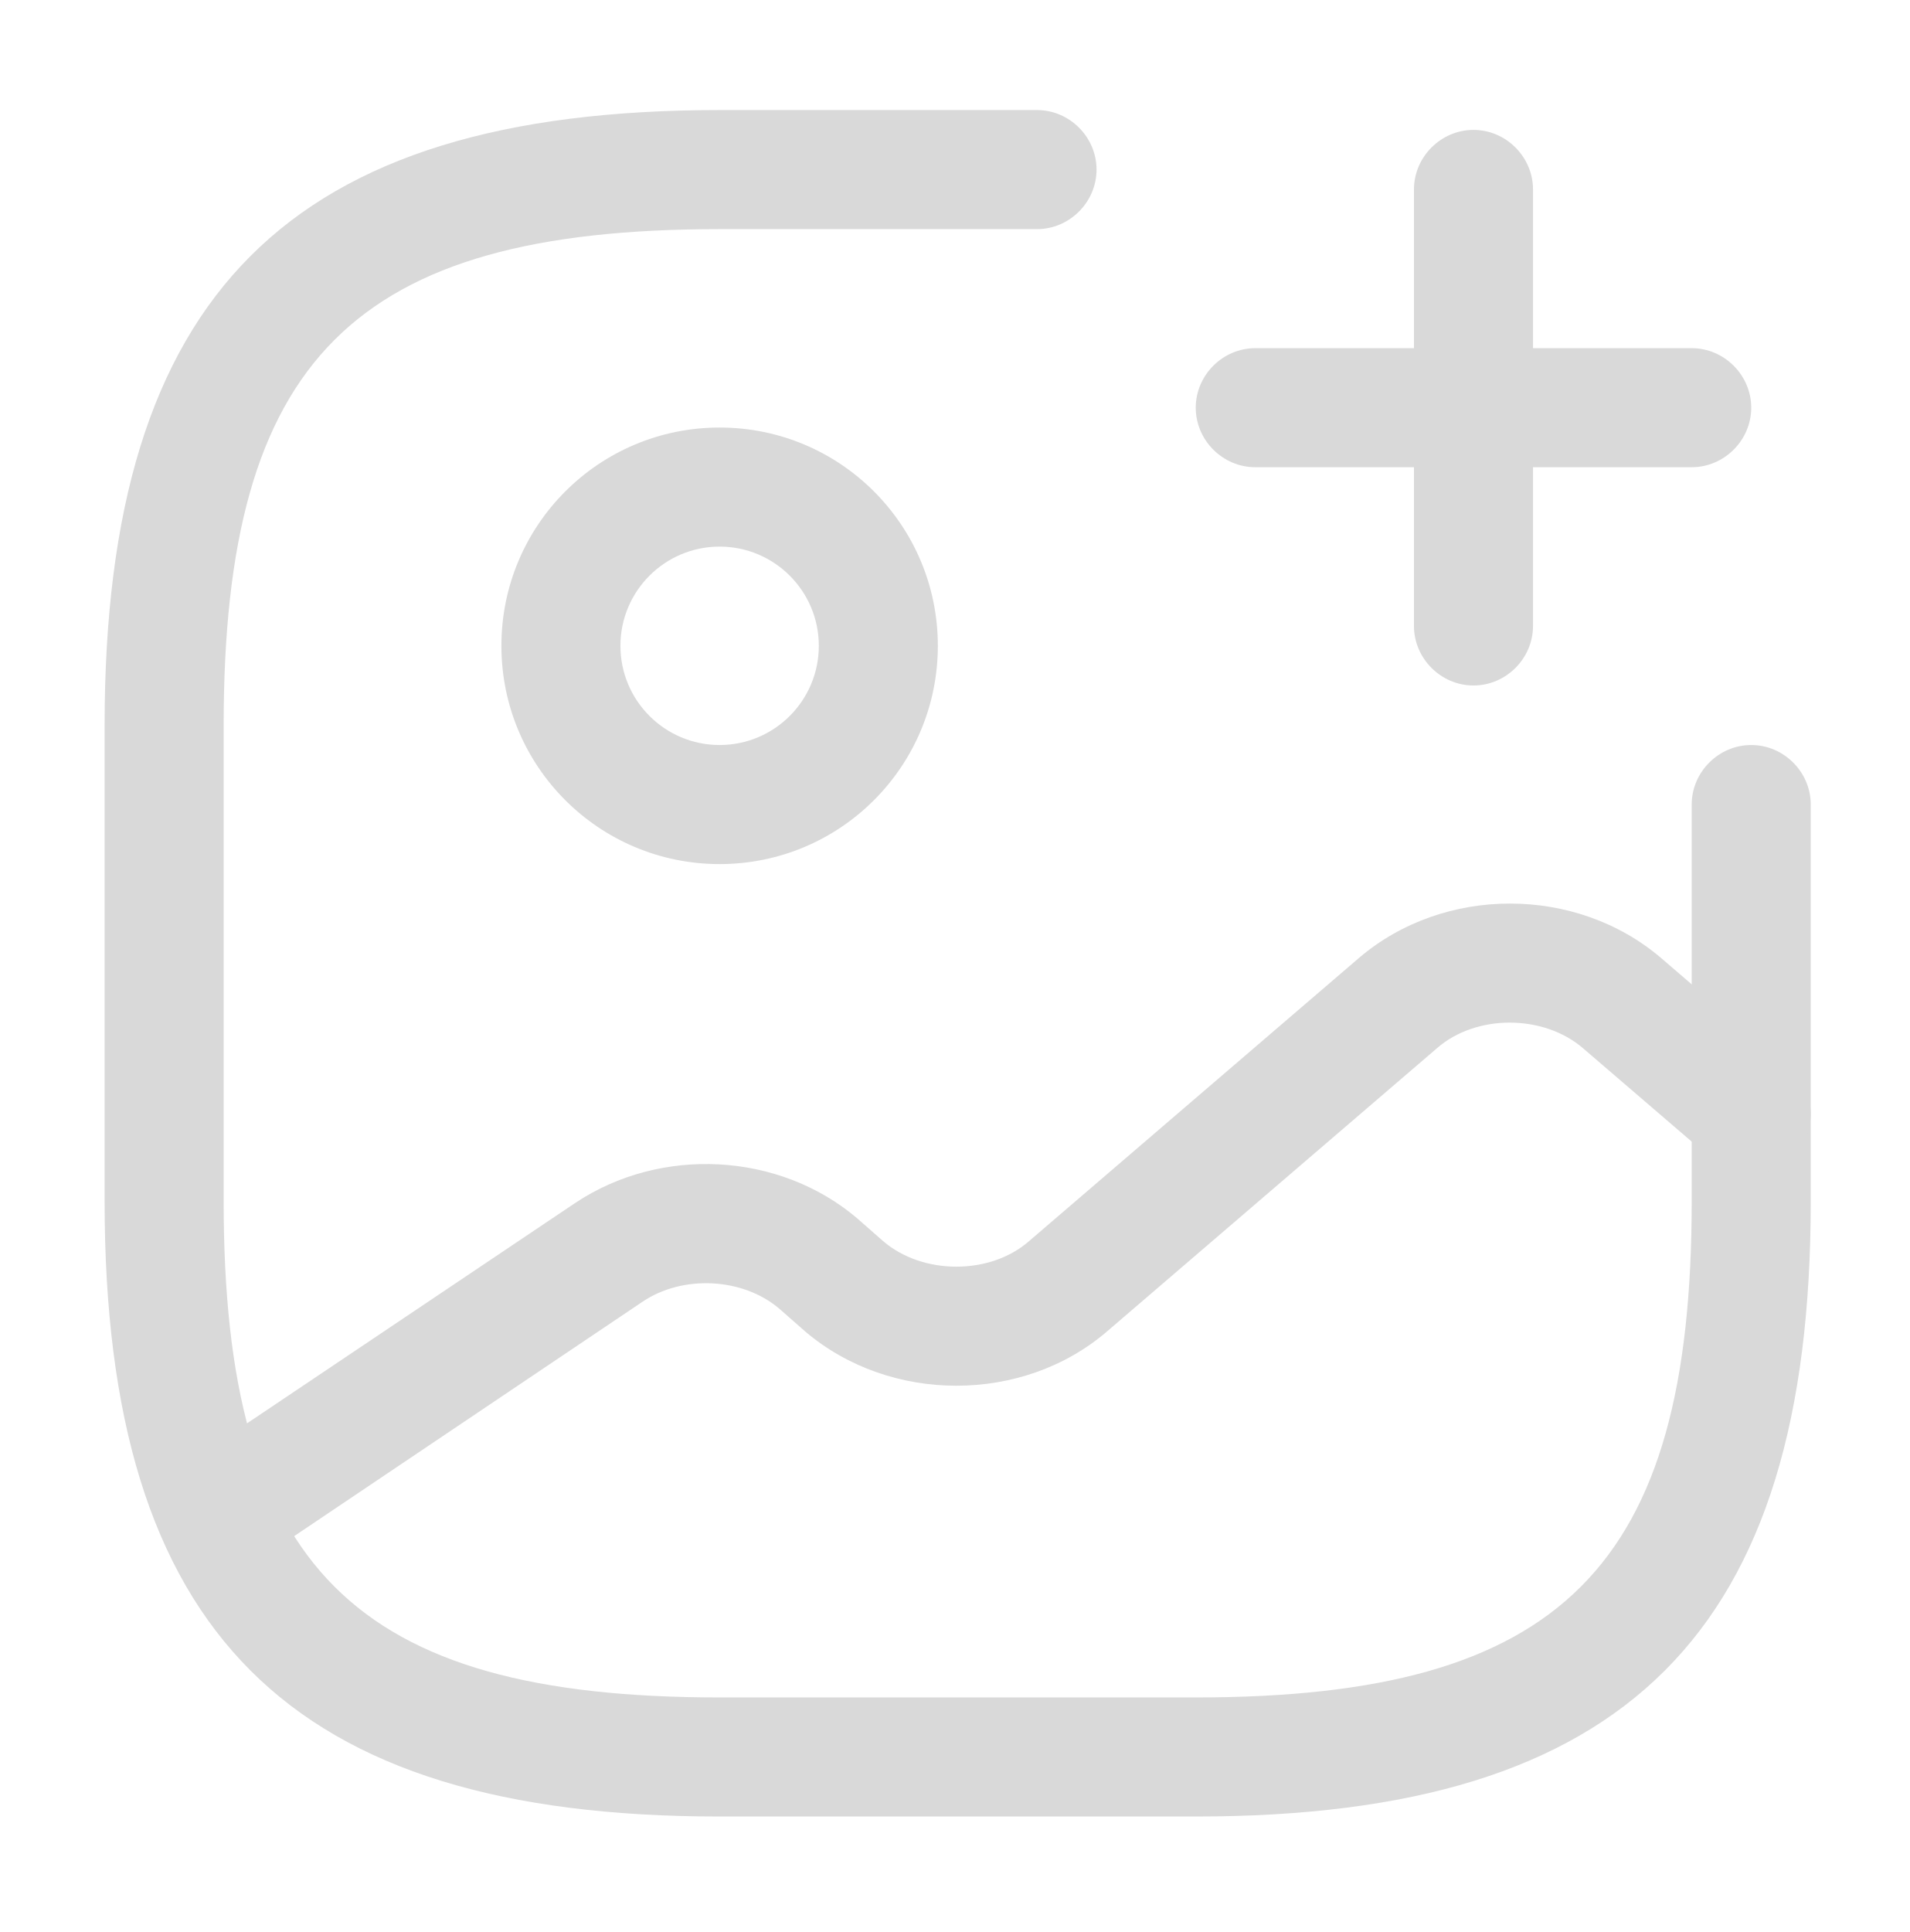
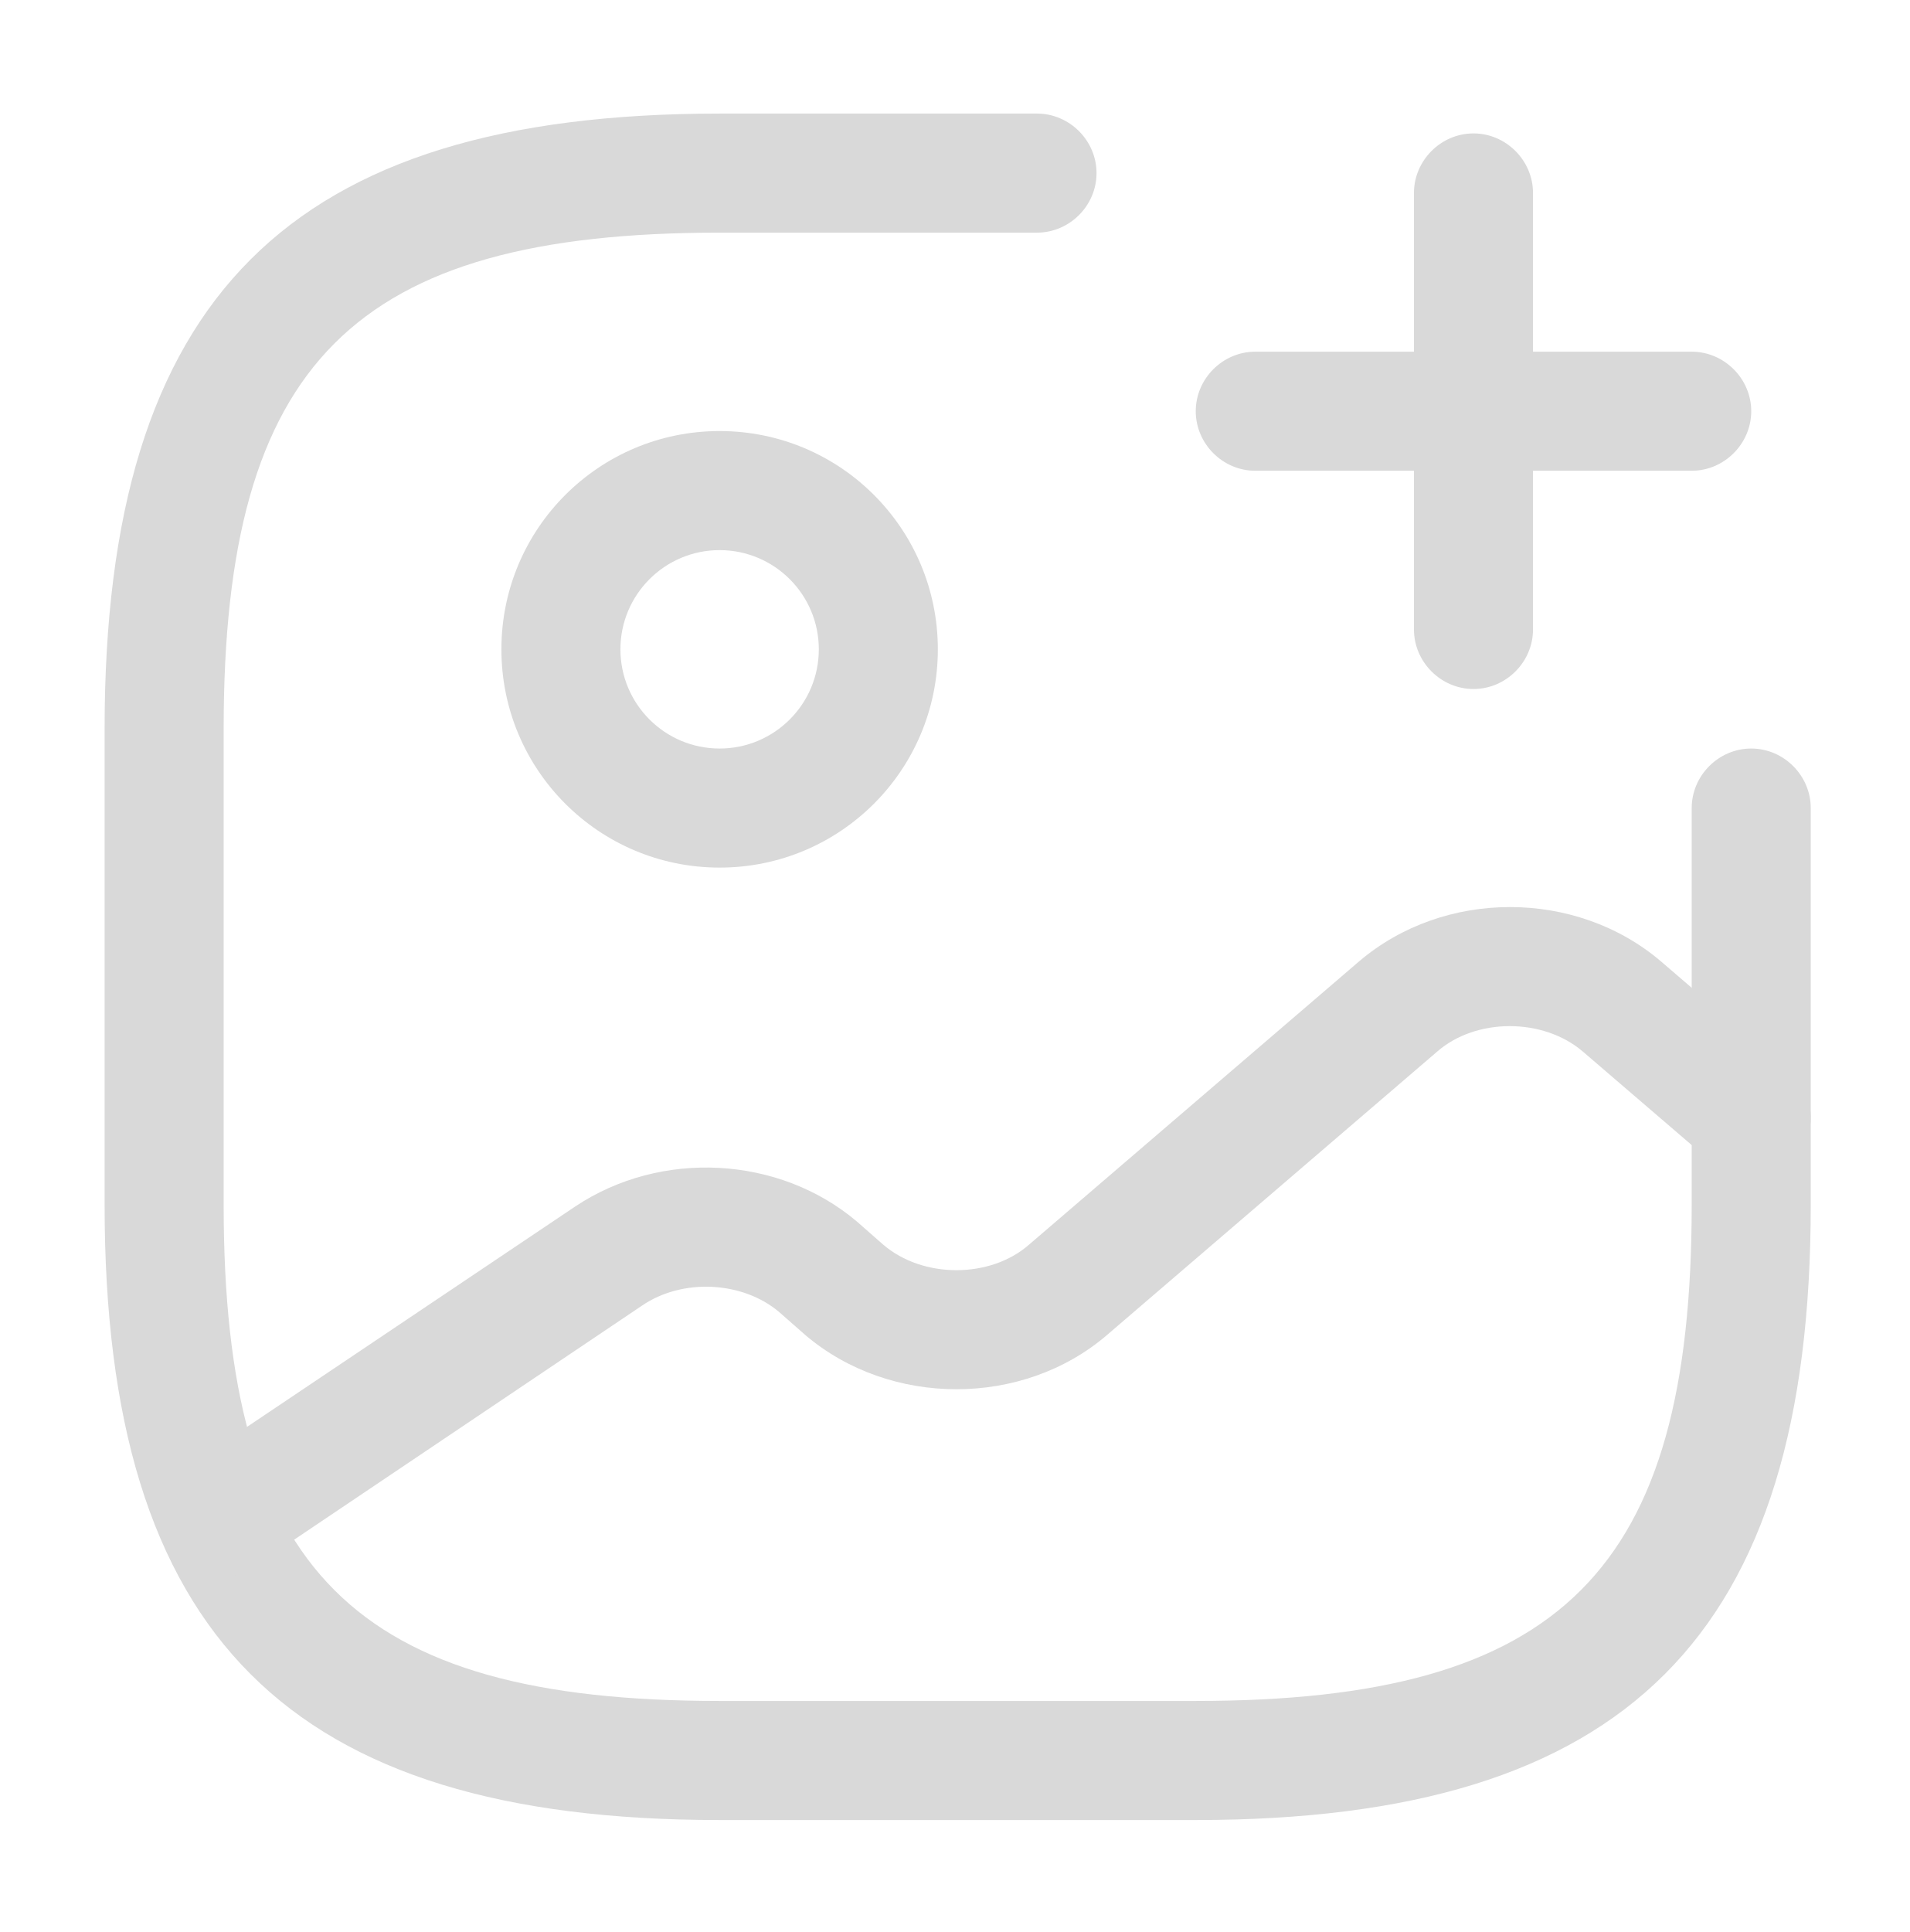
<svg xmlns="http://www.w3.org/2000/svg" width="88" height="89" viewBox="0 0 88 89" fill="none">
-   <path d="M33.156 39.805C27.599 39.805 23.102 35.307 23.102 29.75C23.102 24.192 27.599 19.695 33.156 19.695C38.714 19.695 43.211 24.192 43.211 29.75C43.211 35.307 38.714 39.805 33.156 39.805ZM33.156 25.18C30.633 25.18 28.586 27.227 28.586 29.75C28.586 32.273 30.633 34.32 33.156 34.32C35.679 34.32 37.727 32.273 37.727 29.75C37.727 27.227 35.679 25.18 33.156 25.18Z" fill="#D9D9D9" />
-   <path d="M55.094 83.68H33.156C13.303 83.68 4.82 75.197 4.82 55.344V33.406C4.82 13.553 13.303 5.07 33.156 5.07H47.781C49.28 5.07 50.523 6.313 50.523 7.812C50.523 9.312 49.28 10.555 47.781 10.555H33.156C16.301 10.555 10.305 16.551 10.305 33.406V55.344C10.305 72.199 16.301 78.195 33.156 78.195H55.094C71.949 78.195 77.945 72.199 77.945 55.344V37.062C77.945 35.563 79.188 34.32 80.688 34.32C82.187 34.32 83.43 35.563 83.43 37.062V55.344C83.43 75.197 74.947 83.68 55.094 83.68Z" fill="#D9D9D9" />
-   <path d="M77.945 21.523H57.836C56.337 21.523 55.094 20.28 55.094 18.781C55.094 17.282 56.337 16.039 57.836 16.039H77.945C79.444 16.039 80.688 17.282 80.688 18.781C80.688 20.28 79.444 21.523 77.945 21.523Z" fill="#D9D9D9" />
-   <path d="M67.891 31.578C66.392 31.578 65.148 30.335 65.148 28.836V8.727C65.148 7.228 66.392 5.984 67.891 5.984C69.39 5.984 70.633 7.228 70.633 8.727V28.836C70.633 30.335 69.39 31.578 67.891 31.578Z" fill="#D9D9D9" />
-   <path d="M10.012 72.528C9.135 72.528 8.257 72.089 7.745 71.322C6.904 70.078 7.233 68.36 8.476 67.519L26.502 55.417C30.451 52.784 35.898 53.077 39.481 56.112L40.688 57.172C42.516 58.744 45.624 58.744 47.416 57.172L62.626 44.119C66.538 40.792 72.607 40.792 76.519 44.119L82.479 49.238C83.612 50.225 83.759 51.943 82.772 53.113C81.784 54.247 80.066 54.393 78.896 53.406L72.936 48.287C71.108 46.715 68 46.715 66.209 48.287L50.999 61.34C47.123 64.667 41.017 64.667 37.105 61.34L35.898 60.28C34.217 58.854 31.438 58.708 29.573 59.987L11.584 72.089C11.072 72.382 10.524 72.528 10.012 72.528Z" fill="#D9D9D9" />
+   <path d="M33.156 39.967C27.599 39.967 23.102 35.47 23.102 29.912C23.102 24.355 27.599 19.857 33.156 19.857C38.714 19.857 43.211 24.355 43.211 29.912C43.211 35.47 38.714 39.967 33.156 39.967ZM33.156 25.342C30.633 25.342 28.586 27.389 28.586 29.912C28.586 32.435 30.633 34.482 33.156 34.482C35.679 34.482 37.727 32.435 37.727 29.912C37.727 27.389 35.679 25.342 33.156 25.342Z" fill="#D9D9D9" />
+   <path d="M55.094 83.842H33.156C13.303 83.842 4.82 75.359 4.82 55.506V33.568C4.82 13.715 13.303 5.232 33.156 5.232H47.781C49.28 5.232 50.523 6.476 50.523 7.975C50.523 9.474 49.28 10.717 47.781 10.717H33.156C16.301 10.717 10.305 16.713 10.305 33.568V55.506C10.305 72.361 16.301 78.357 33.156 78.357H55.094C71.949 78.357 77.945 72.361 77.945 55.506V37.225C77.945 35.725 79.188 34.482 80.688 34.482C82.187 34.482 83.43 35.725 83.43 37.225V55.506C83.43 75.359 74.947 83.842 55.094 83.842Z" fill="#D9D9D9" />
+   <path d="M77.945 21.686H57.836C56.337 21.686 55.094 20.442 55.094 18.943C55.094 17.444 56.337 16.201 57.836 16.201H77.945C79.444 16.201 80.688 17.444 80.688 18.943C80.688 20.442 79.444 21.686 77.945 21.686Z" fill="#D9D9D9" />
+   <path d="M67.891 31.74C66.392 31.74 65.148 30.497 65.148 28.998V8.889C65.148 7.39 66.392 6.146 67.891 6.146C69.39 6.146 70.633 7.39 70.633 8.889V28.998C70.633 30.497 69.39 31.74 67.891 31.74Z" fill="#D9D9D9" />
+   <path d="M10.014 72.69C9.137 72.69 8.259 72.251 7.747 71.483C6.906 70.24 7.235 68.522 8.478 67.68L26.504 55.578C30.453 52.946 35.9 53.238 39.483 56.273L40.69 57.333C42.518 58.906 45.626 58.906 47.417 57.333L62.627 44.281C66.54 40.953 72.609 40.953 76.521 44.281L82.481 49.399C83.614 50.386 83.761 52.105 82.773 53.275C81.786 54.408 80.068 54.555 78.898 53.567L72.938 48.449C71.11 46.877 68.002 46.877 66.211 48.449L51.001 61.502C47.125 64.829 41.019 64.829 37.107 61.502L35.9 60.441C34.218 59.015 31.44 58.869 29.575 60.149L11.586 72.251C11.074 72.543 10.526 72.69 10.014 72.69Z" fill="#D9D9D9" />
</svg>
